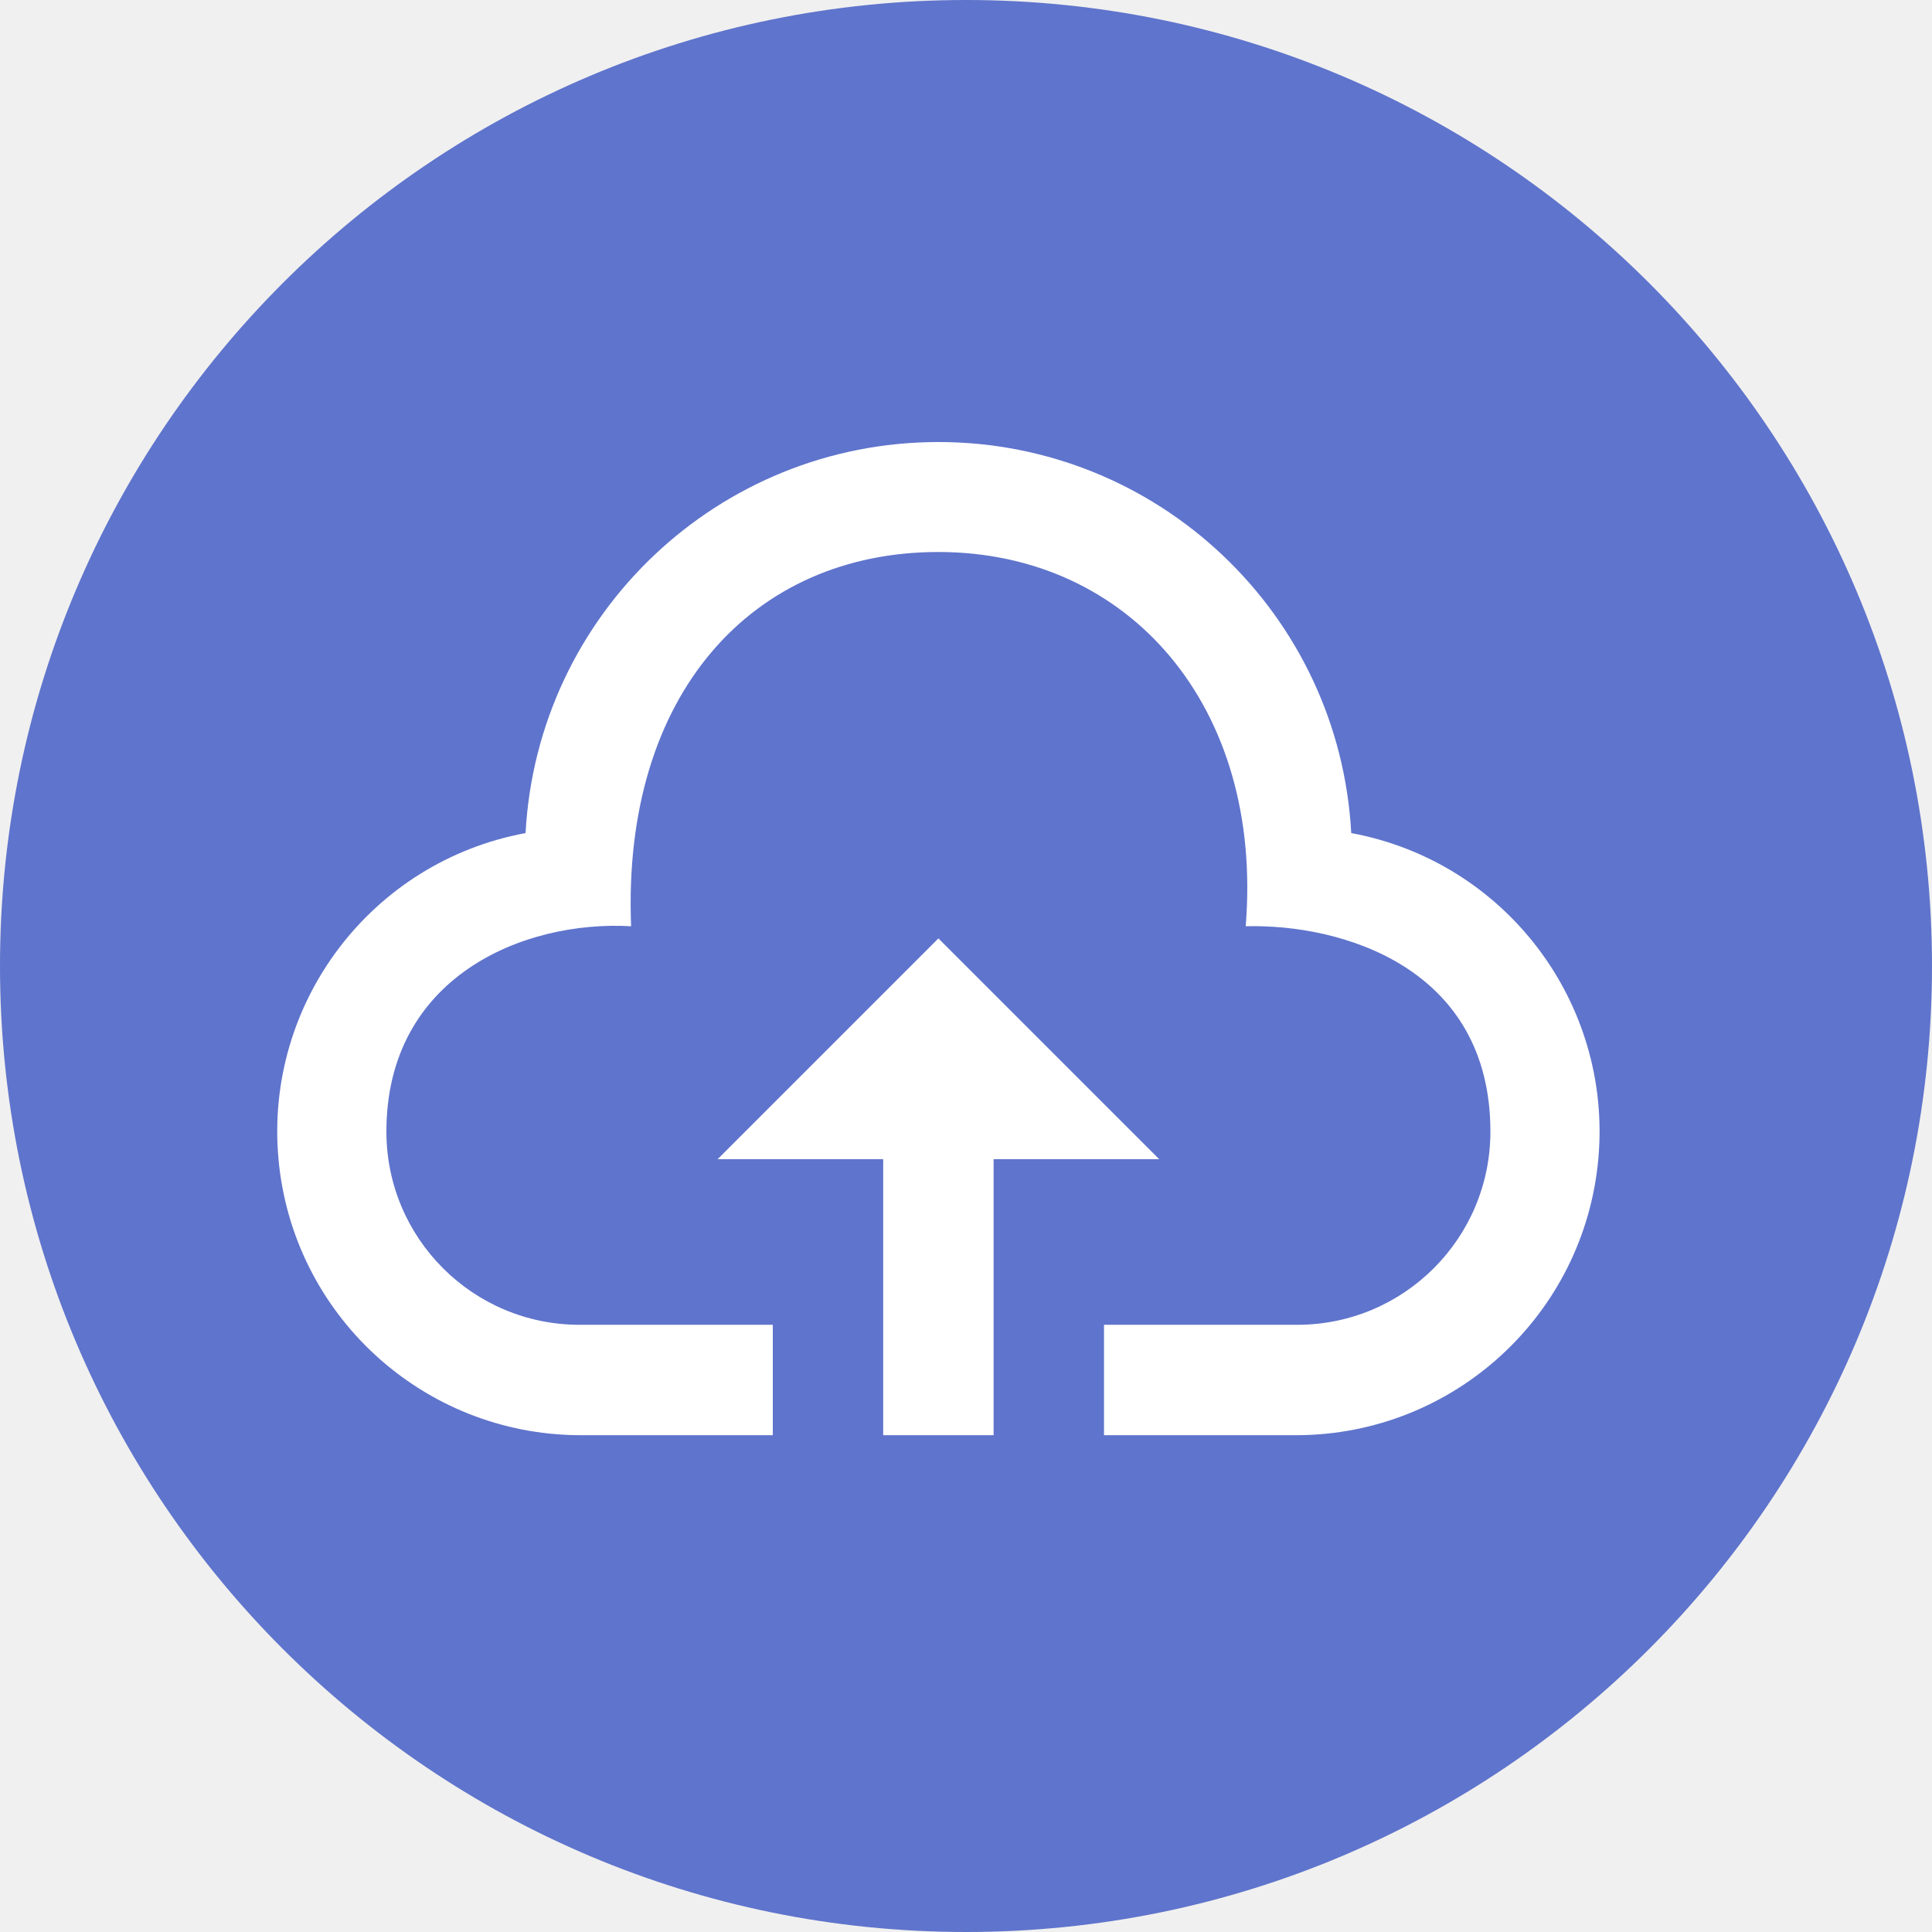
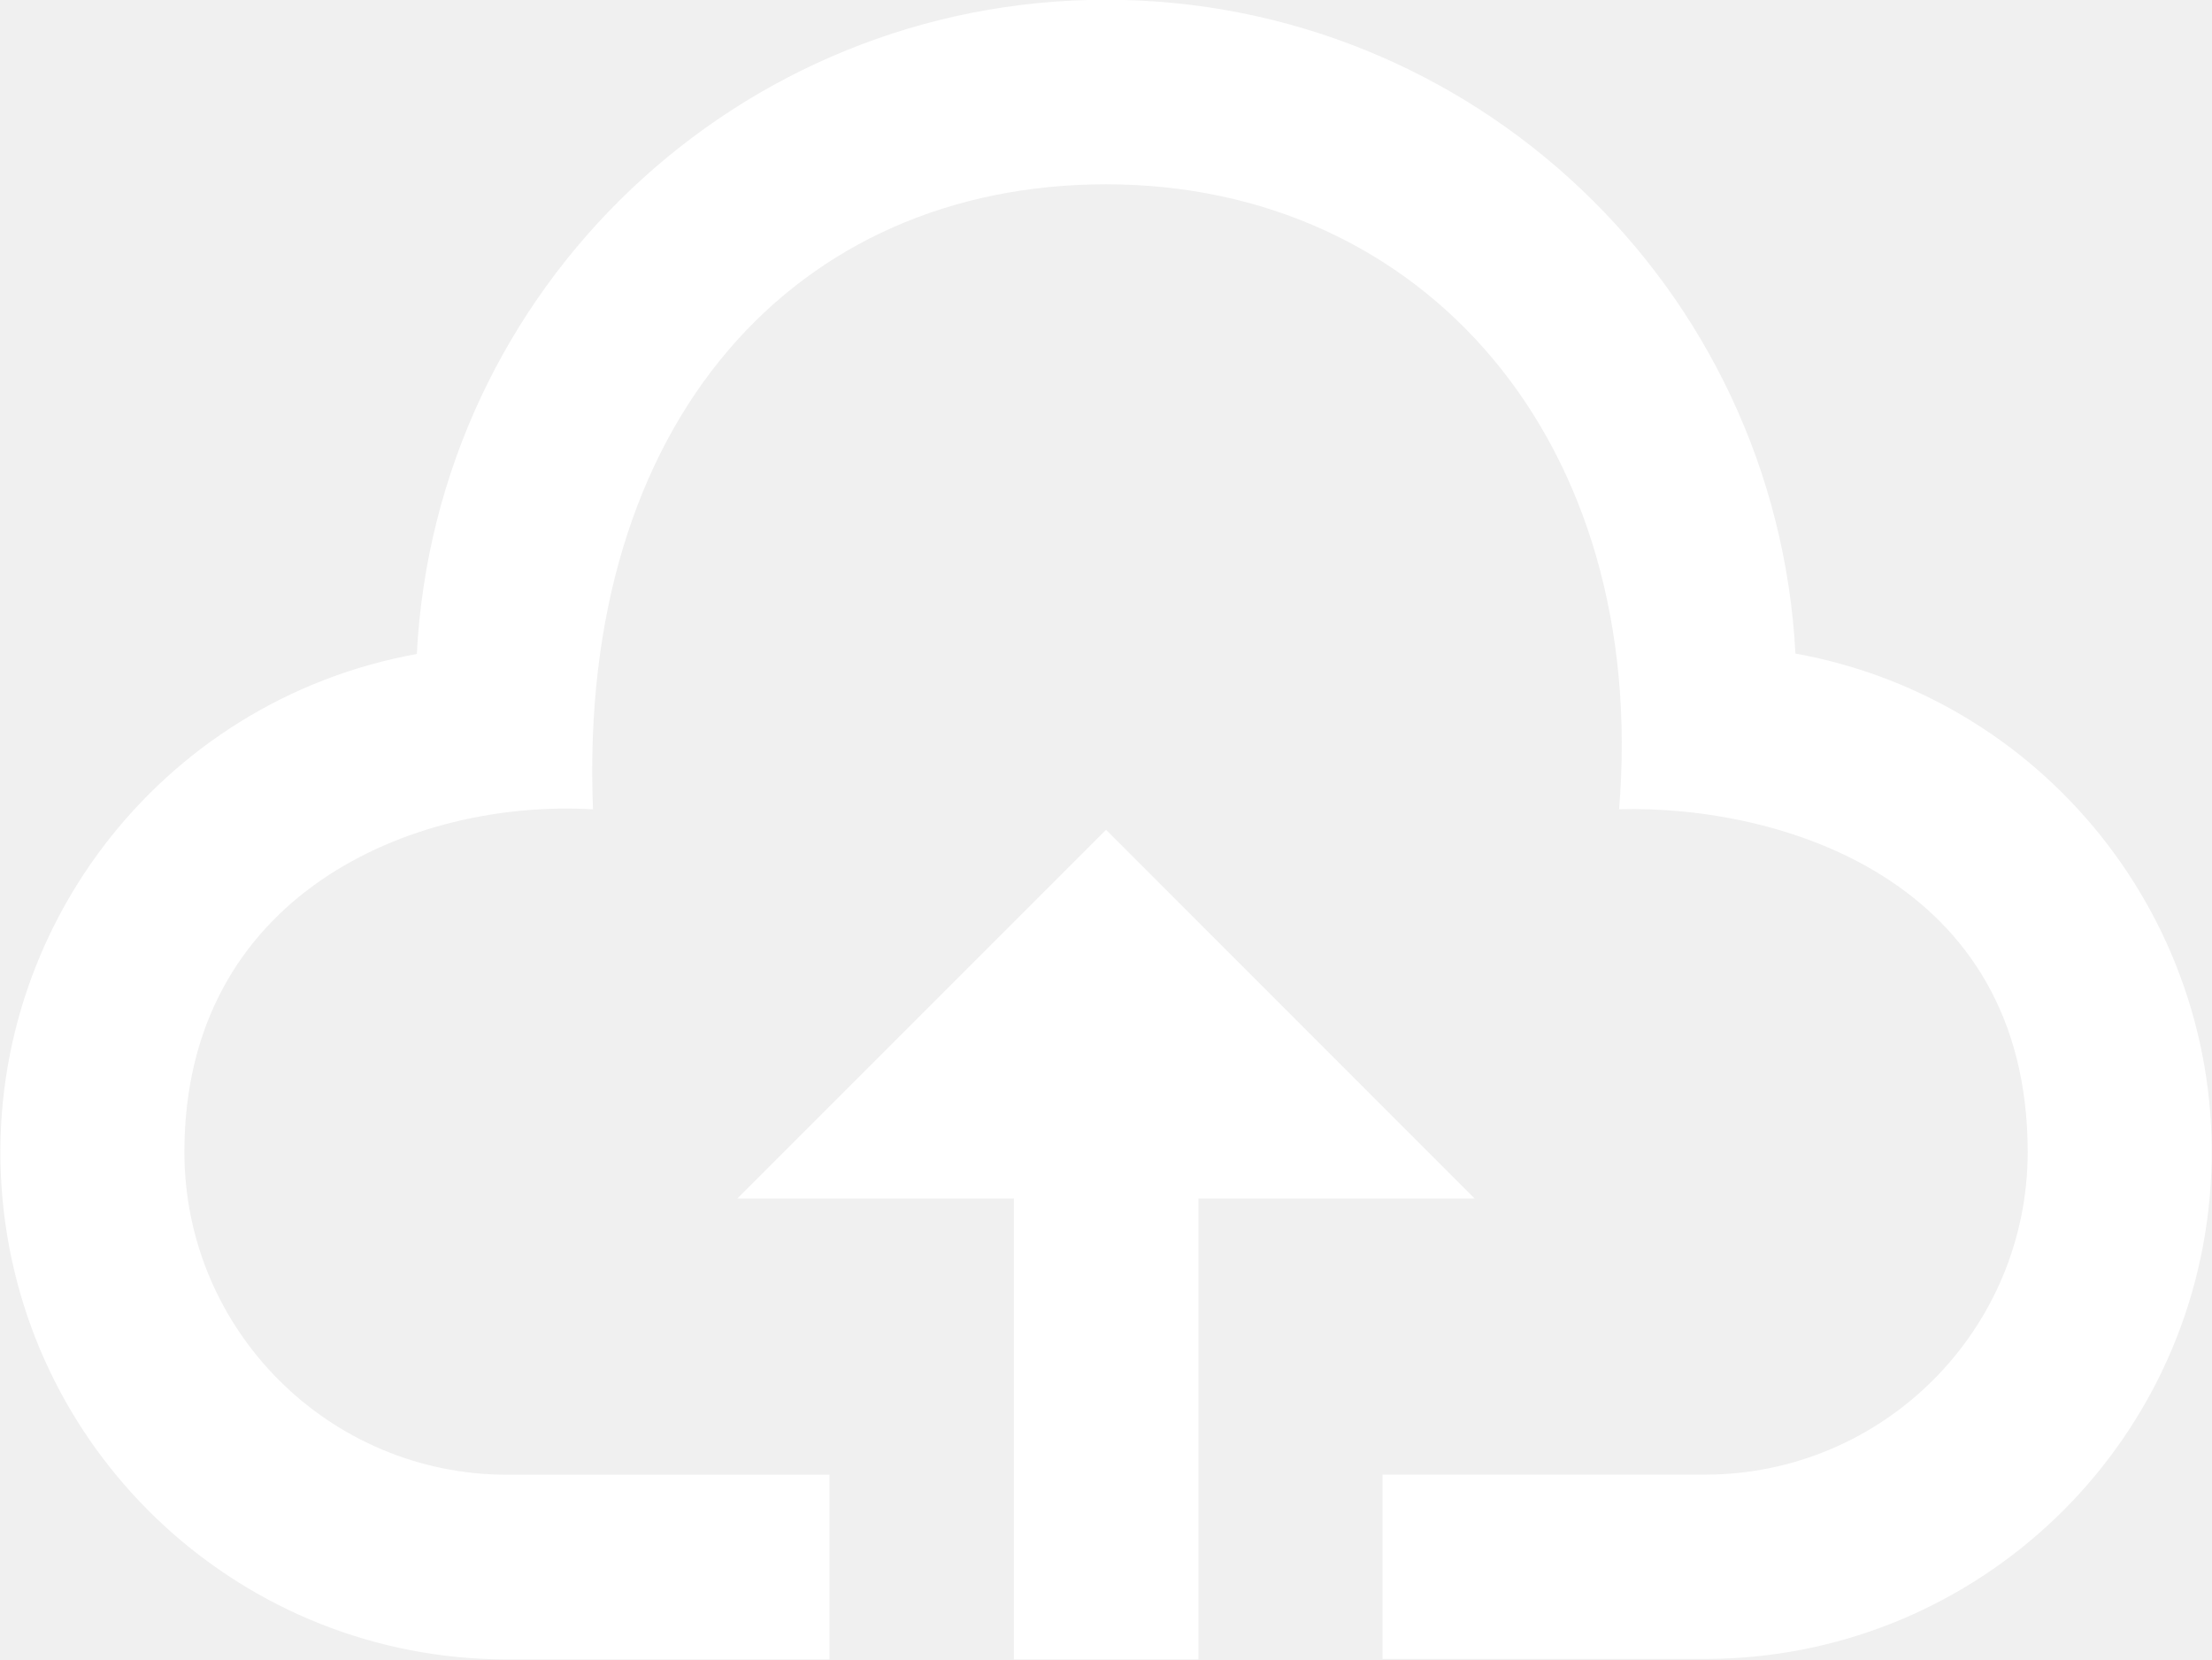
- <svg xmlns="http://www.w3.org/2000/svg" width="35" height="35" viewBox="0 0 35 35">
-   <g id="Group_41" data-name="Group 41" transform="translate(-549 -666)">
-     <circle id="Ellipse_21" data-name="Ellipse 21" cx="17.5" cy="17.5" r="17.5" transform="translate(549 666)" fill="#5f74cc" />
-     <path id="upload" d="M16,16H13v5H11V16H8l4-4Zm3.479-5.908a7.49,7.49,0,0,0-14.958,0A5.5,5.5,0,0,0,5.5,21H9V19H5.5A3.5,3.5,0,0,1,2,15.5c0-2.8,2.479-3.833,4.433-3.72C6.266,7.562,8.641,5,12,5c3.453,0,5.891,2.8,5.567,6.78C19.312,11.734,22,12.531,22,15.5A3.5,3.5,0,0,1,18.5,19H15v2h3.5a5.5,5.5,0,0,0,.979-10.908Z" transform="translate(554 671)" fill="#fff" />
-   </g>
+ <svg xmlns="http://www.w3.org/2000/svg" width="23.441" height="17.581" viewBox="0 0 23.441 17.581">
+   <path id="upload" d="M15.627,15.7H12.7v4.884H10.744V15.7H7.814l3.907-3.907Zm3.4-5.77a7.315,7.315,0,0,0-14.61,0,5.37,5.37,0,0,0,.956,10.654H8.79V18.627H5.372a3.422,3.422,0,0,1-3.418-3.418c0-2.732,2.421-3.744,4.33-3.633C6.12,7.456,8.44,4.953,11.721,4.953c3.373,0,5.754,2.732,5.437,6.622,1.7-.045,4.33.734,4.33,3.633a3.422,3.422,0,0,1-3.418,3.418H14.651v1.953h3.418a5.37,5.37,0,0,0,.956-10.654Z" transform="translate(0 -3)" fill="#fff" />
</svg>
